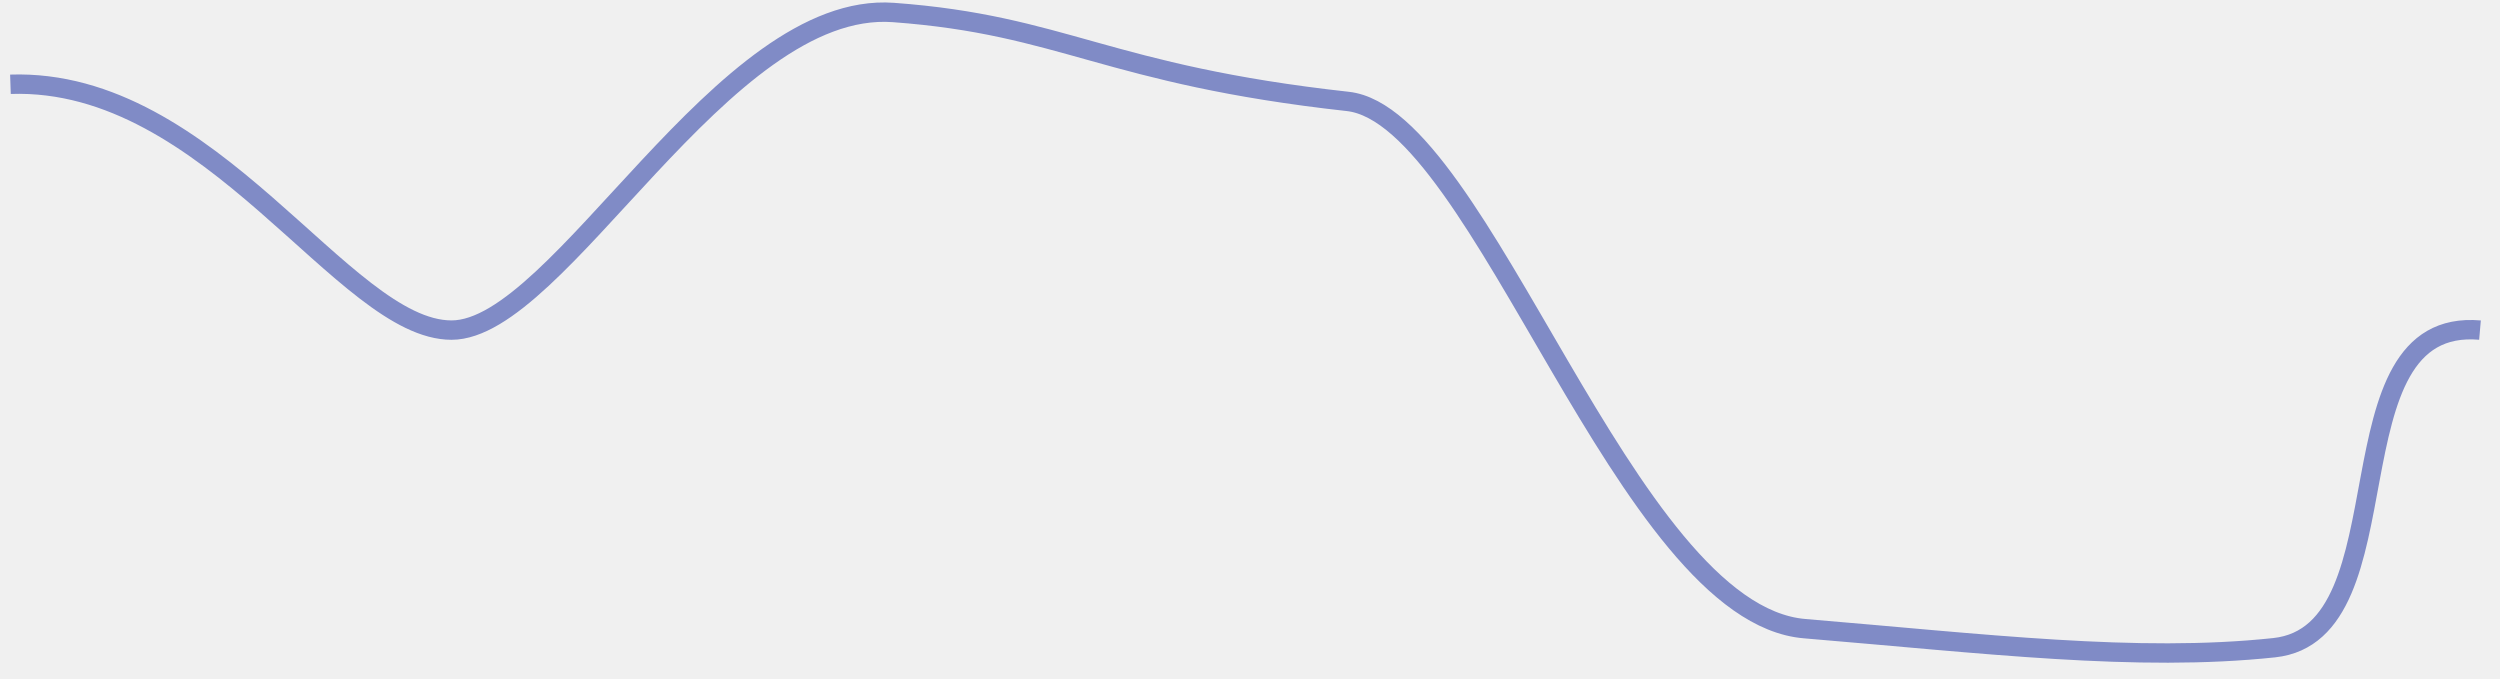
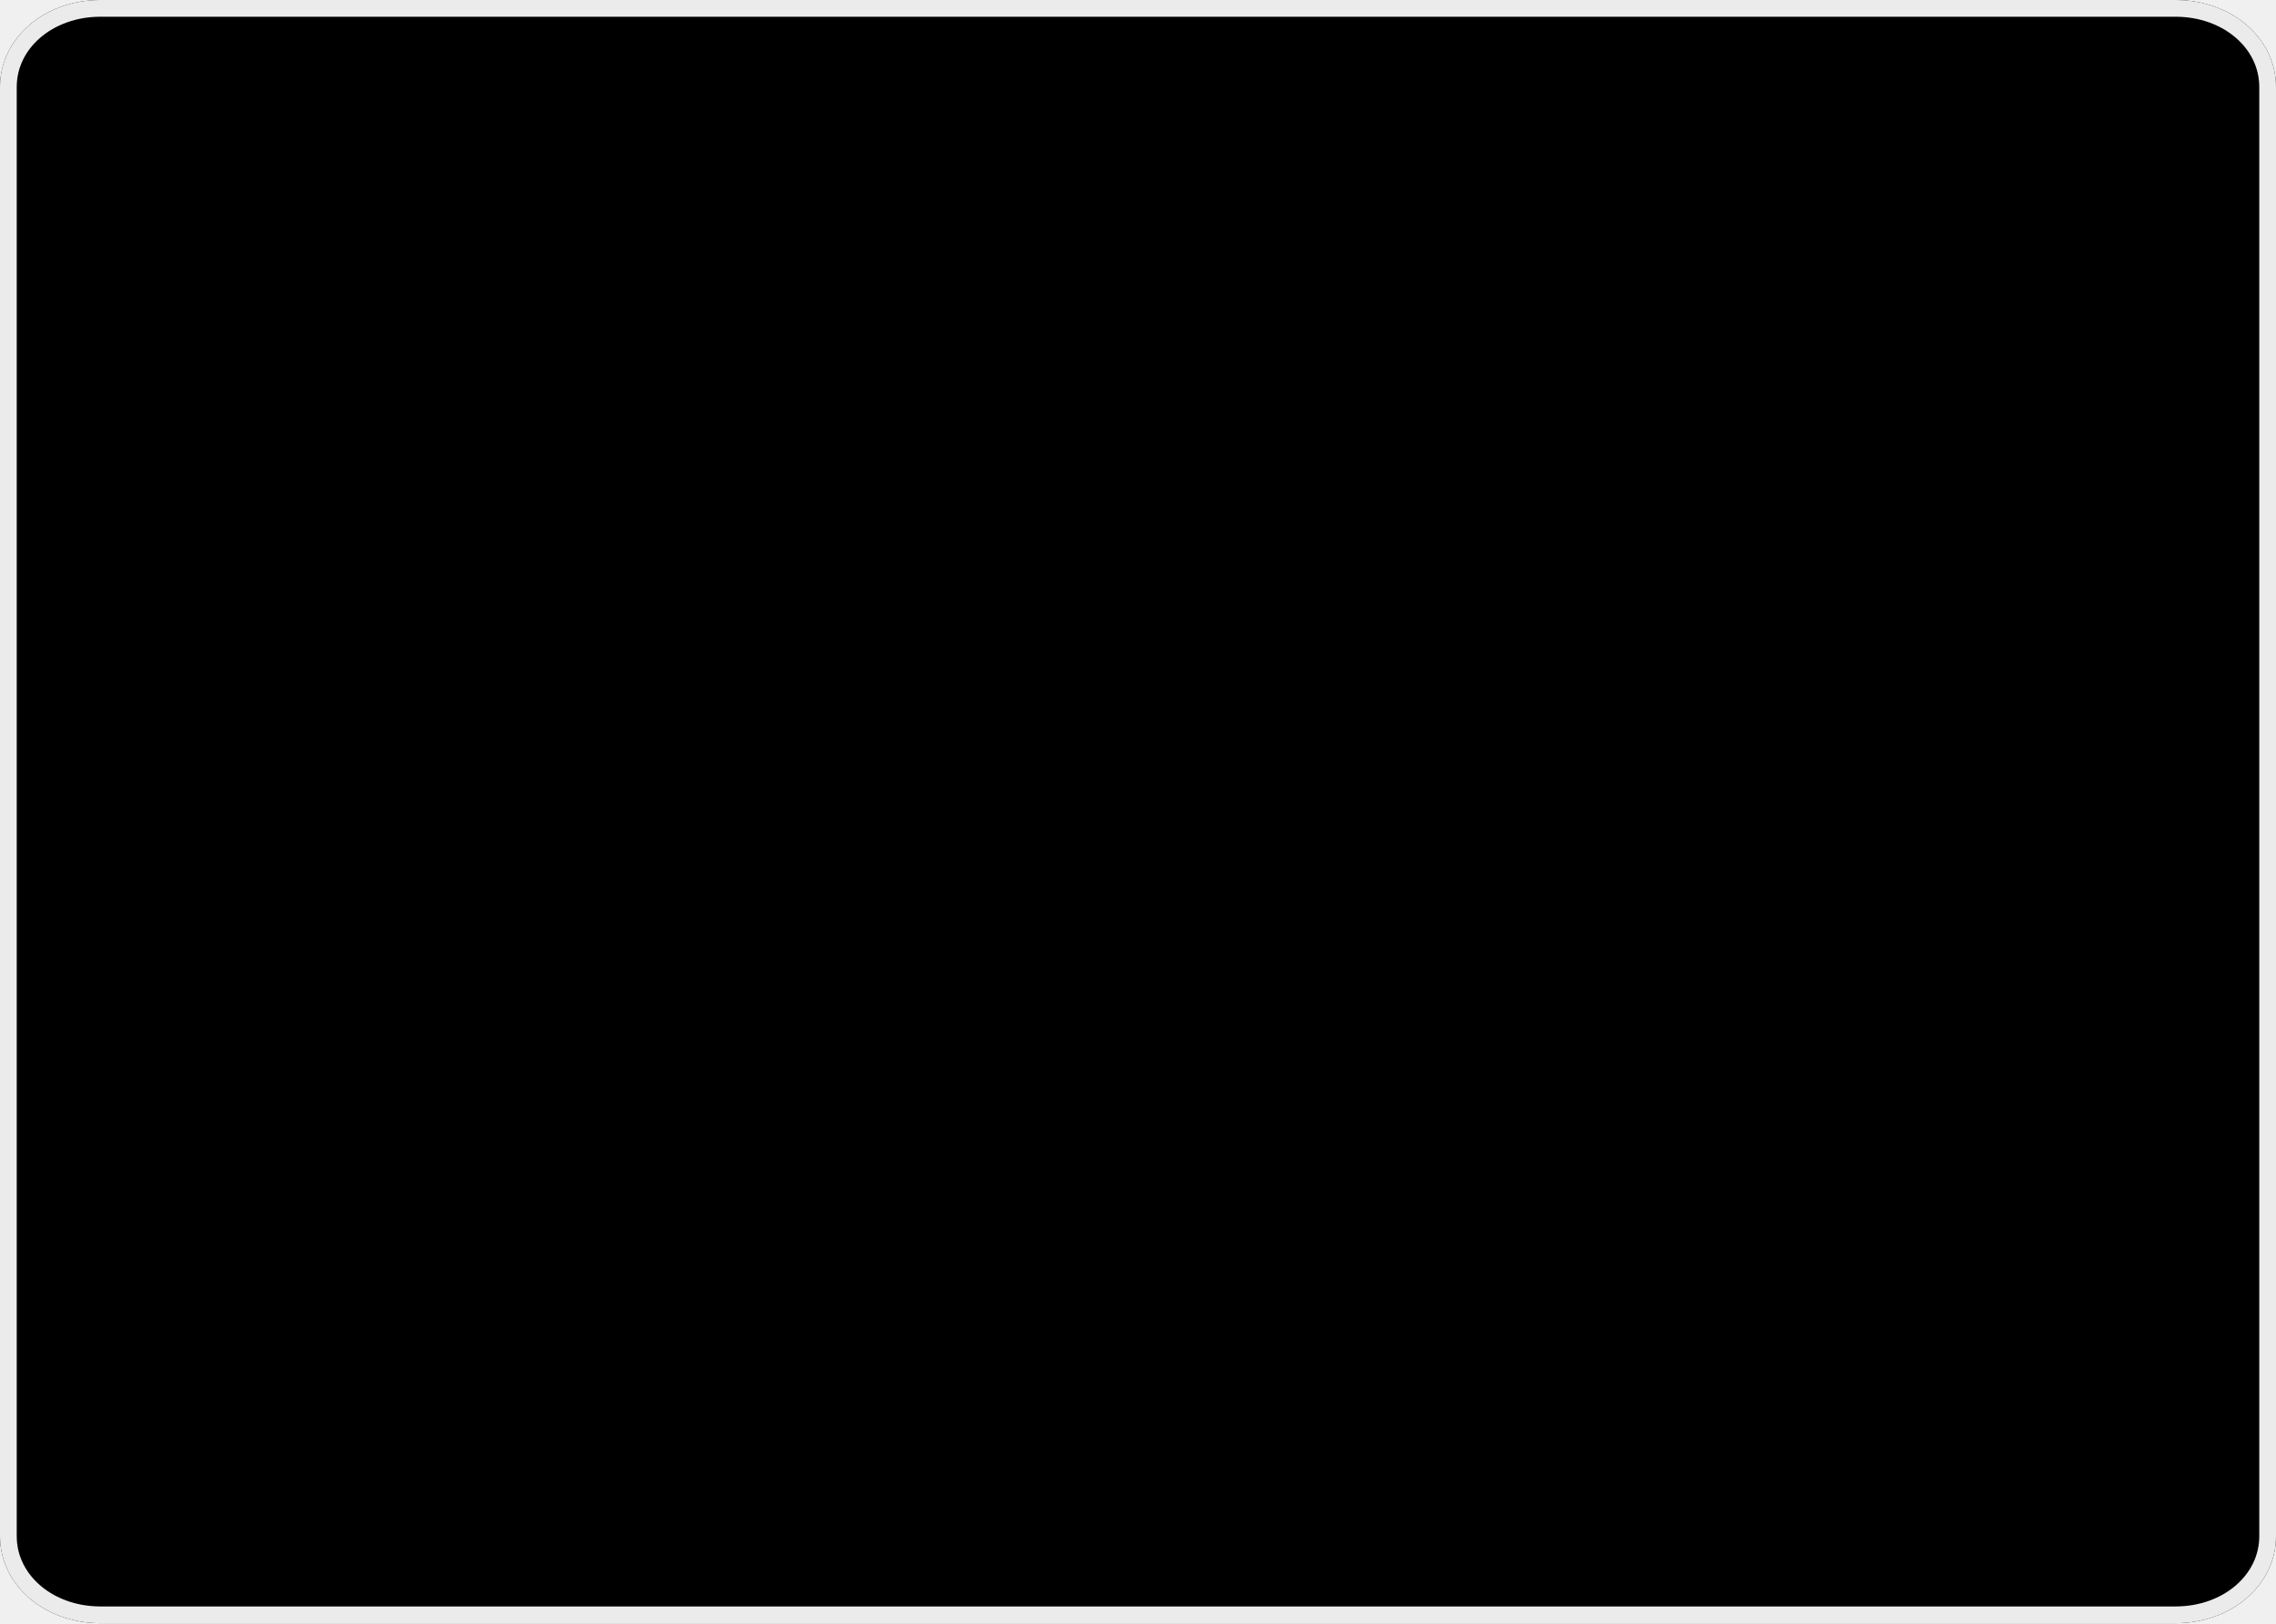
- <svg xmlns="http://www.w3.org/2000/svg" version="1.1" width="258px" height="70px">
-   <g transform="matrix(1 0 0 1 -1429 -1989 )">
-     <path d="M 0.078 7.697  C 20.894 7  34.458 33.067  45.598 33.067  C 56.739 33.067  73.603 -1  91.196 0.289  C 108.789 1.578  113.149 6.709  138.09 9.467  C 151.955 11  166.676 62.333  185.242 63.878  C 203.809 65.422  219.504 67.356  233.69 65.844  C 247.877 64.333  238.855 31.667  254.935 33.067  " stroke-width="2" stroke="#808bc6" fill="none" transform="matrix(1 0 0 1 1430 1990 )" />
+ <svg xmlns="http://www.w3.org/2000/svg" version="1.1" width="136px" height="97px">
+   <defs>
+     <mask fill="white" id="clip31">
+       <path d="M 0 91.804  L 0 5.196  C 0 2.286  2.64 0  6 0  L 130 0  C 133.36 0  136 2.286  136 5.196  L 136 91.804  C 136 94.714  133.36 97  130 97  L 6 97  C 2.64 97  0 94.714  0 91.804  Z " fill-rule="evenodd" />
+     </mask>
+   </defs>
+   <g transform="matrix(1 0 0 1 -943 -1902 )">
+     <path d="M 0 91.804  L 0 5.196  C 0 2.286  2.64 0  6 0  L 130 0  C 133.36 0  136 2.286  136 5.196  L 136 91.804  C 136 94.714  133.36 97  130 97  L 6 97  C 2.64 97  0 94.714  0 91.804  Z " fill-rule="nonzero" fill="#000000" stroke="none" transform="matrix(1 0 0 1 943 1902 )" />
+     <path d="M 0 91.804  L 0 5.196  C 0 2.286  2.64 0  6 0  L 130 0  C 133.36 0  136 2.286  136 5.196  L 136 91.804  C 136 94.714  133.36 97  130 97  L 6 97  C 2.64 97  0 94.714  0 91.804  Z " stroke-width="2" stroke="#ebebeb" fill="none" transform="matrix(1 0 0 1 943 1902 )" mask="url(#clip31)" />
  </g>
</svg>
